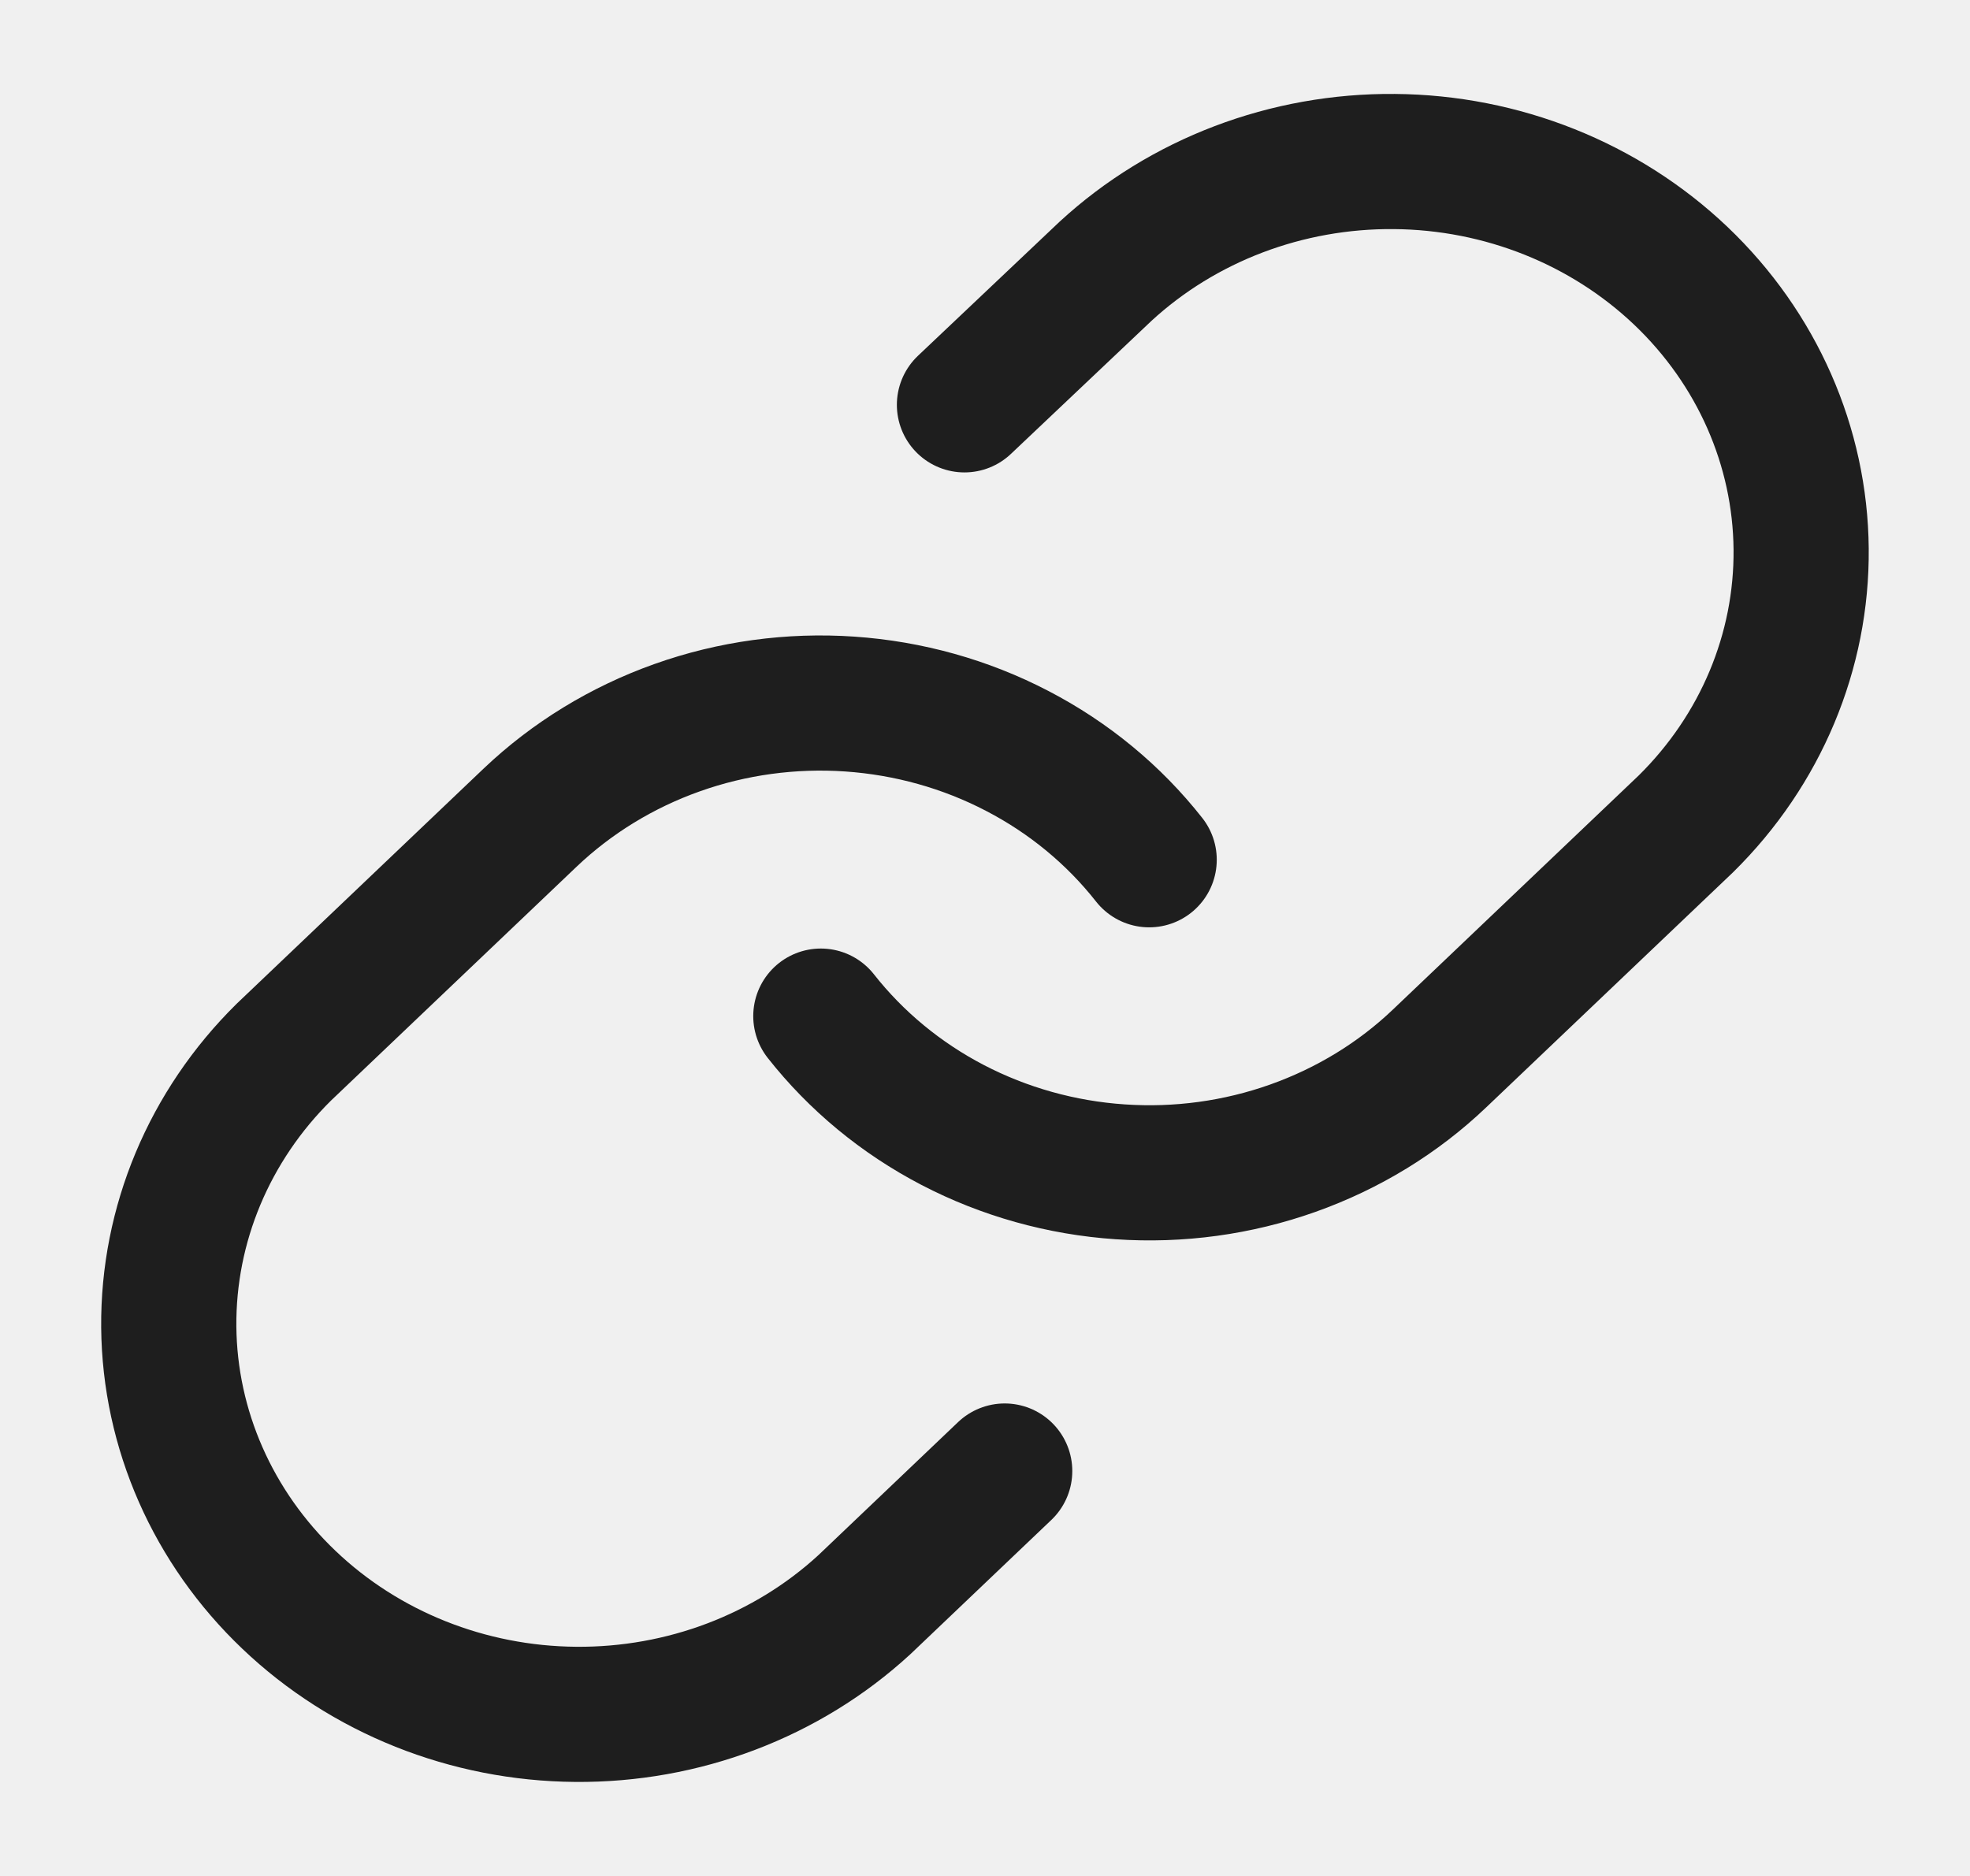
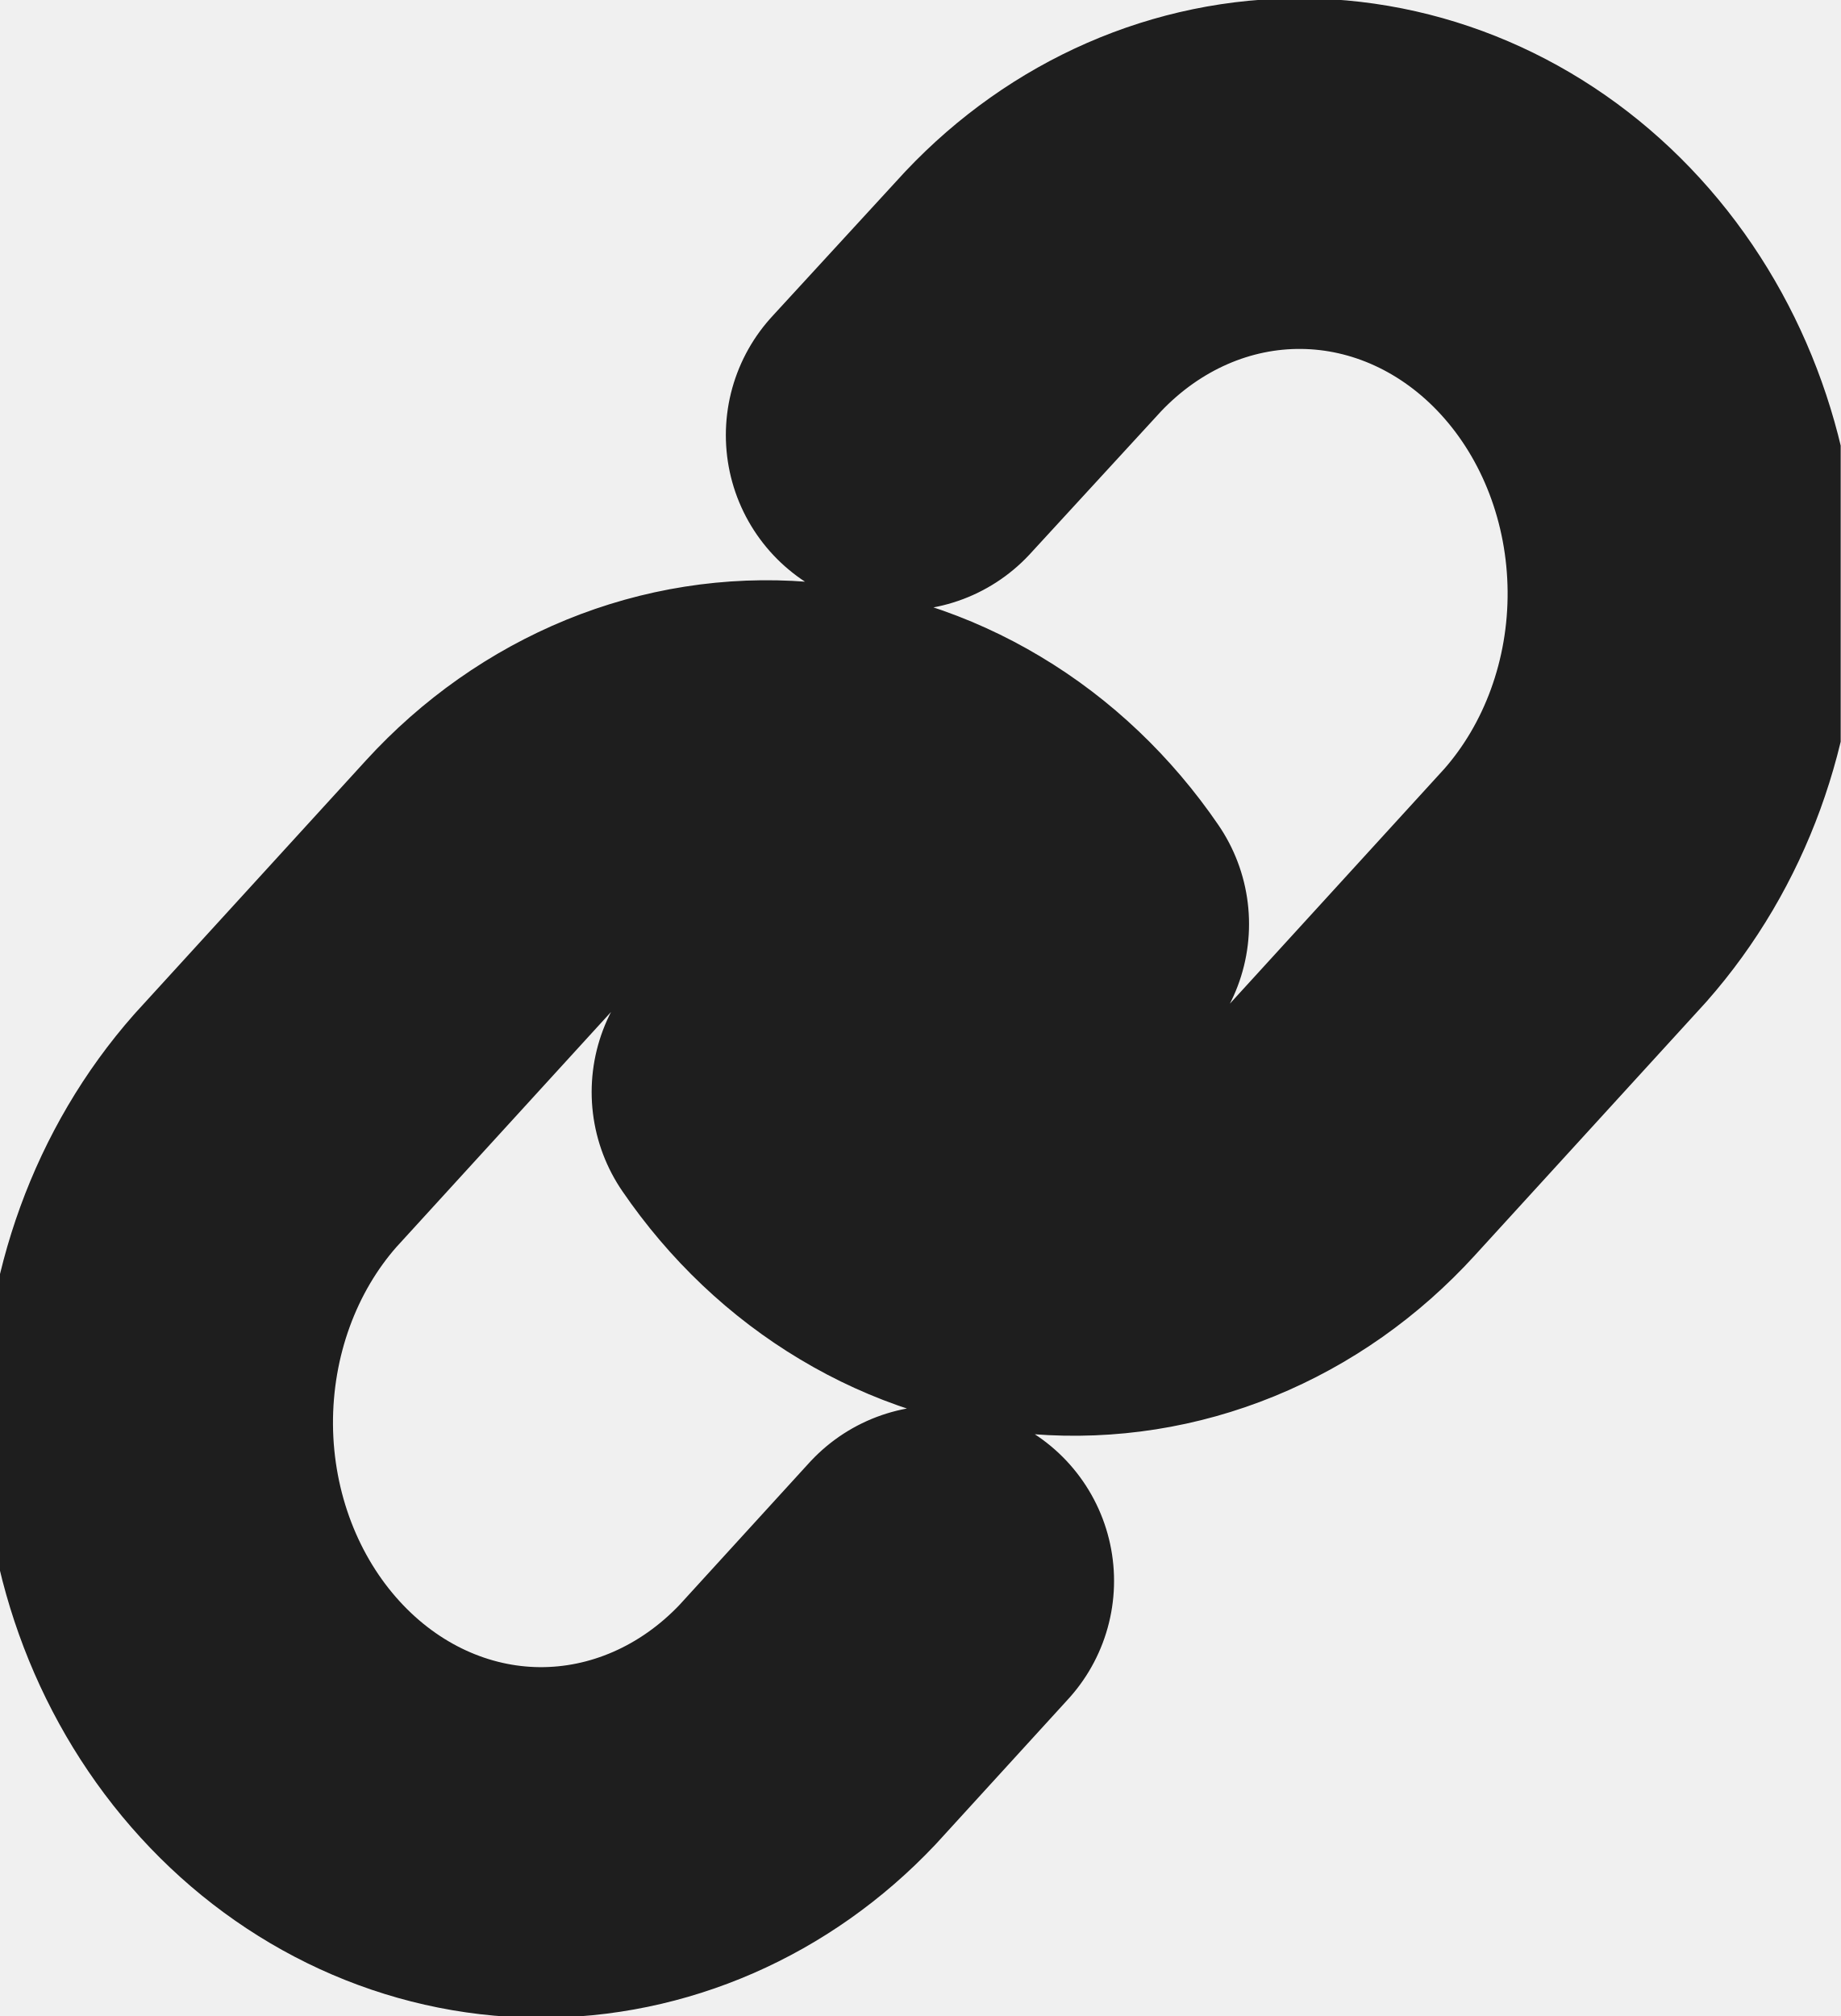
- <svg xmlns="http://www.w3.org/2000/svg" width="21" height="20" viewBox="0 0 21 20" fill="none">
-   <path d="M8.75 10.833C9.126 11.311 9.605 11.707 10.156 11.994C10.706 12.28 11.315 12.451 11.941 12.493C12.566 12.536 13.195 12.45 13.782 12.241C14.37 12.032 14.904 11.706 15.347 11.283L17.972 8.783C18.769 7.997 19.21 6.945 19.2 5.852C19.19 4.76 18.73 3.715 17.919 2.942C17.108 2.17 16.011 1.731 14.864 1.722C13.716 1.712 12.611 2.132 11.786 2.891L10.281 4.316M12.25 9.166C11.874 8.688 11.395 8.292 10.844 8.006C10.294 7.719 9.685 7.549 9.059 7.506C8.433 7.463 7.805 7.549 7.218 7.758C6.63 7.967 6.096 8.294 5.652 8.716L3.027 11.216C2.23 12.002 1.79 13.055 1.799 14.147C1.809 15.24 2.27 16.285 3.081 17.057C3.892 17.83 4.989 18.268 6.136 18.277C7.283 18.287 8.389 17.867 9.214 17.108L10.71 15.683" stroke="#1E1E1E" stroke-width="1.441" stroke-linecap="round" stroke-linejoin="round" />
+ <svg xmlns="http://www.w3.org/2000/svg" width="21" height="23" viewBox="0 0 21 23" fill="none">
+   <g clip-path="url(#clip0_401_574)">
+     <path d="M8.75 12.459C9.126 13.009 9.605 13.464 10.156 13.793C10.706 14.123 11.315 14.319 11.941 14.368C12.566 14.417 13.195 14.318 13.782 14.078C14.37 13.838 14.904 13.462 15.347 12.976L17.972 10.101C18.769 9.197 19.21 7.987 19.2 6.731C19.19 5.474 18.73 4.272 17.919 3.384C17.108 2.495 16.011 1.992 14.864 1.981C13.716 1.97 12.611 2.453 11.786 3.326L10.281 4.964M12.25 10.542C11.874 9.992 11.395 9.536 10.844 9.207C10.294 8.877 9.685 8.682 9.059 8.632C8.433 8.583 7.805 8.682 7.218 8.922C6.63 9.163 6.096 9.538 5.652 10.024L3.027 12.899C2.23 13.803 1.79 15.013 1.799 16.27C1.809 17.526 2.27 18.728 3.081 19.616C3.892 20.505 4.989 21.009 6.136 21.02C7.283 21.03 8.389 20.548 9.214 19.675L10.71 18.036" stroke="#1E1E1E" stroke-width="4" stroke-linecap="round" stroke-linejoin="round" />
+   </g>
+   <defs>
+     <clipPath id="clip0_401_574">
+       <rect width="21" height="23" fill="white" />
+     </clipPath>
+   </defs>
</svg>
